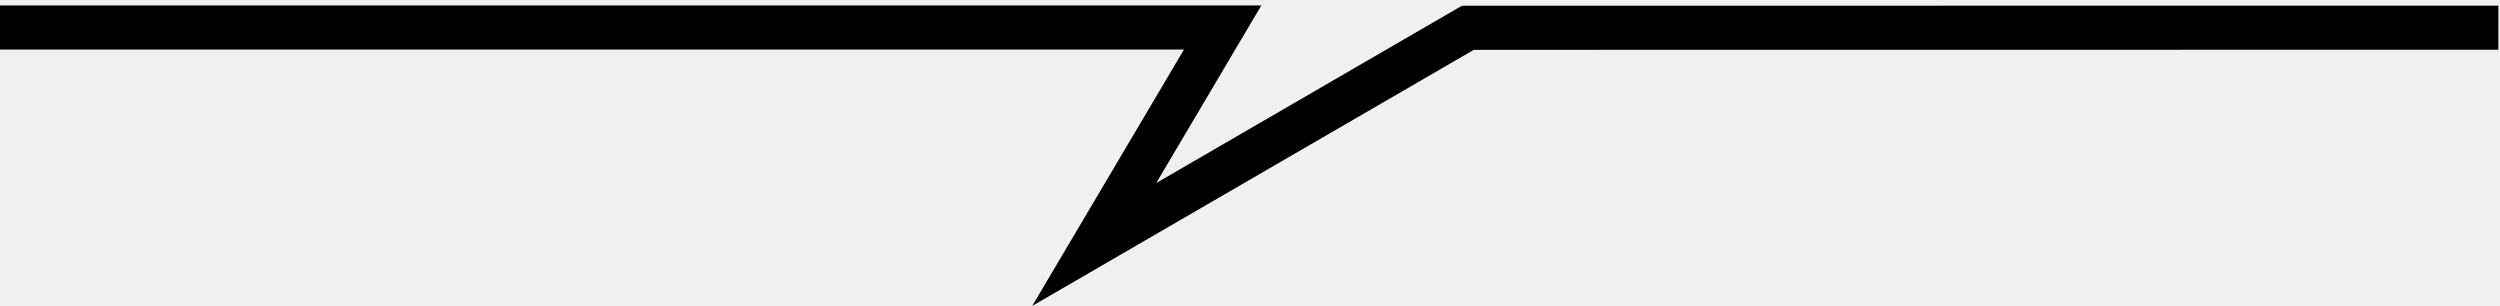
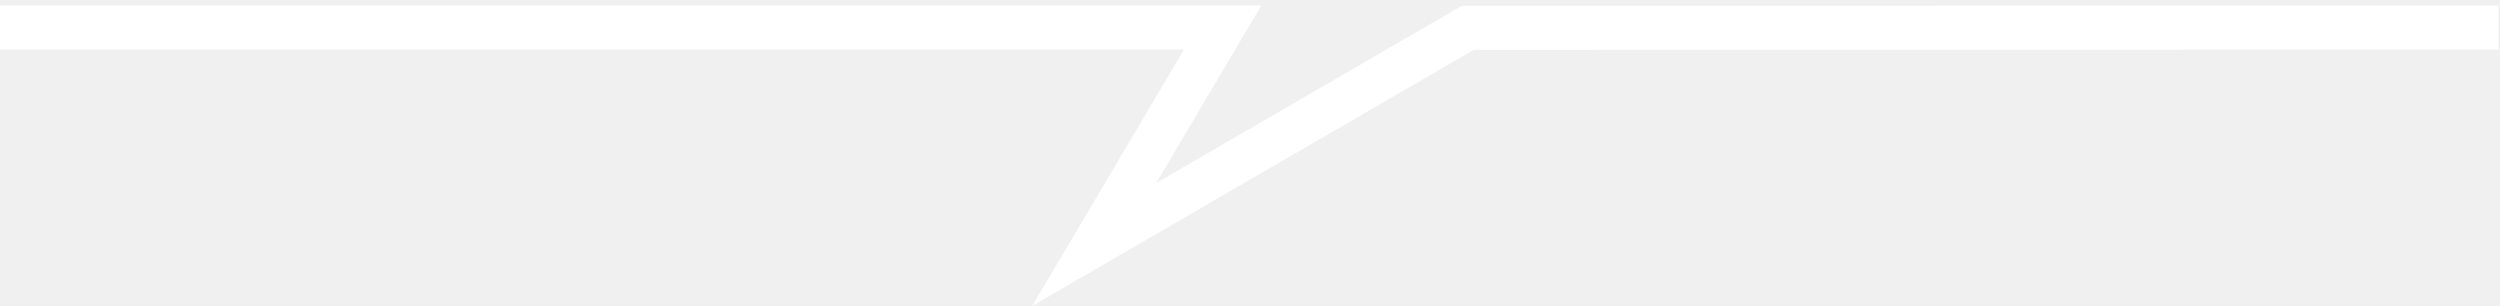
<svg xmlns="http://www.w3.org/2000/svg" width="170.089pt" height="20.813pt" viewBox="0 0 170.089 20.813" version="1.1" id="svg3805">
  <defs id="defs3790">
    <clipPath id="clip1">
      <path d="M 0,0 H 170.09 V 148.812 H 0 Z m 0,0" id="path3781" />
    </clipPath>
    <clipPath id="clip2">
      <path d="m 0,95 h 6 v 53.812 H 0 Z m 0,0" id="path3784" />
    </clipPath>
    <clipPath id="clip3">
      <path d="m 0,95 h 170.09 v 53.812 H 0 Z m 0,0" id="path3787" />
    </clipPath>
  </defs>
  <g id="surface1" transform="translate(0,-127.9766)">
    <g clip-path="url(#clip3)" id="g3802" style="clip-rule:nonzero">
-       <path style="fill:none;stroke:#000000;stroke-width:3;stroke-linecap:butt;stroke-linejoin:miter;stroke-miterlimit:8;stroke-opacity:1" d="m 736.92,313.201 h 83.309 l -8.738,-14.762 25.418,14.742 70.113,0.008" transform="matrix(1,0,0,-1,-737.045,443.049)" id="path3800" />
+       <path style="fill:none;stroke:#ffffff;stroke-width:3;stroke-linecap:butt;stroke-linejoin:miter;stroke-miterlimit:8;stroke-opacity:1" d="m 736.92,313.201 h 83.309 l -8.738,-14.762 25.418,14.742 70.113,0.008" transform="matrix(1,0,0,-1,-737.045,443.049)" id="path3800" />
    </g>
  </g>
</svg>
